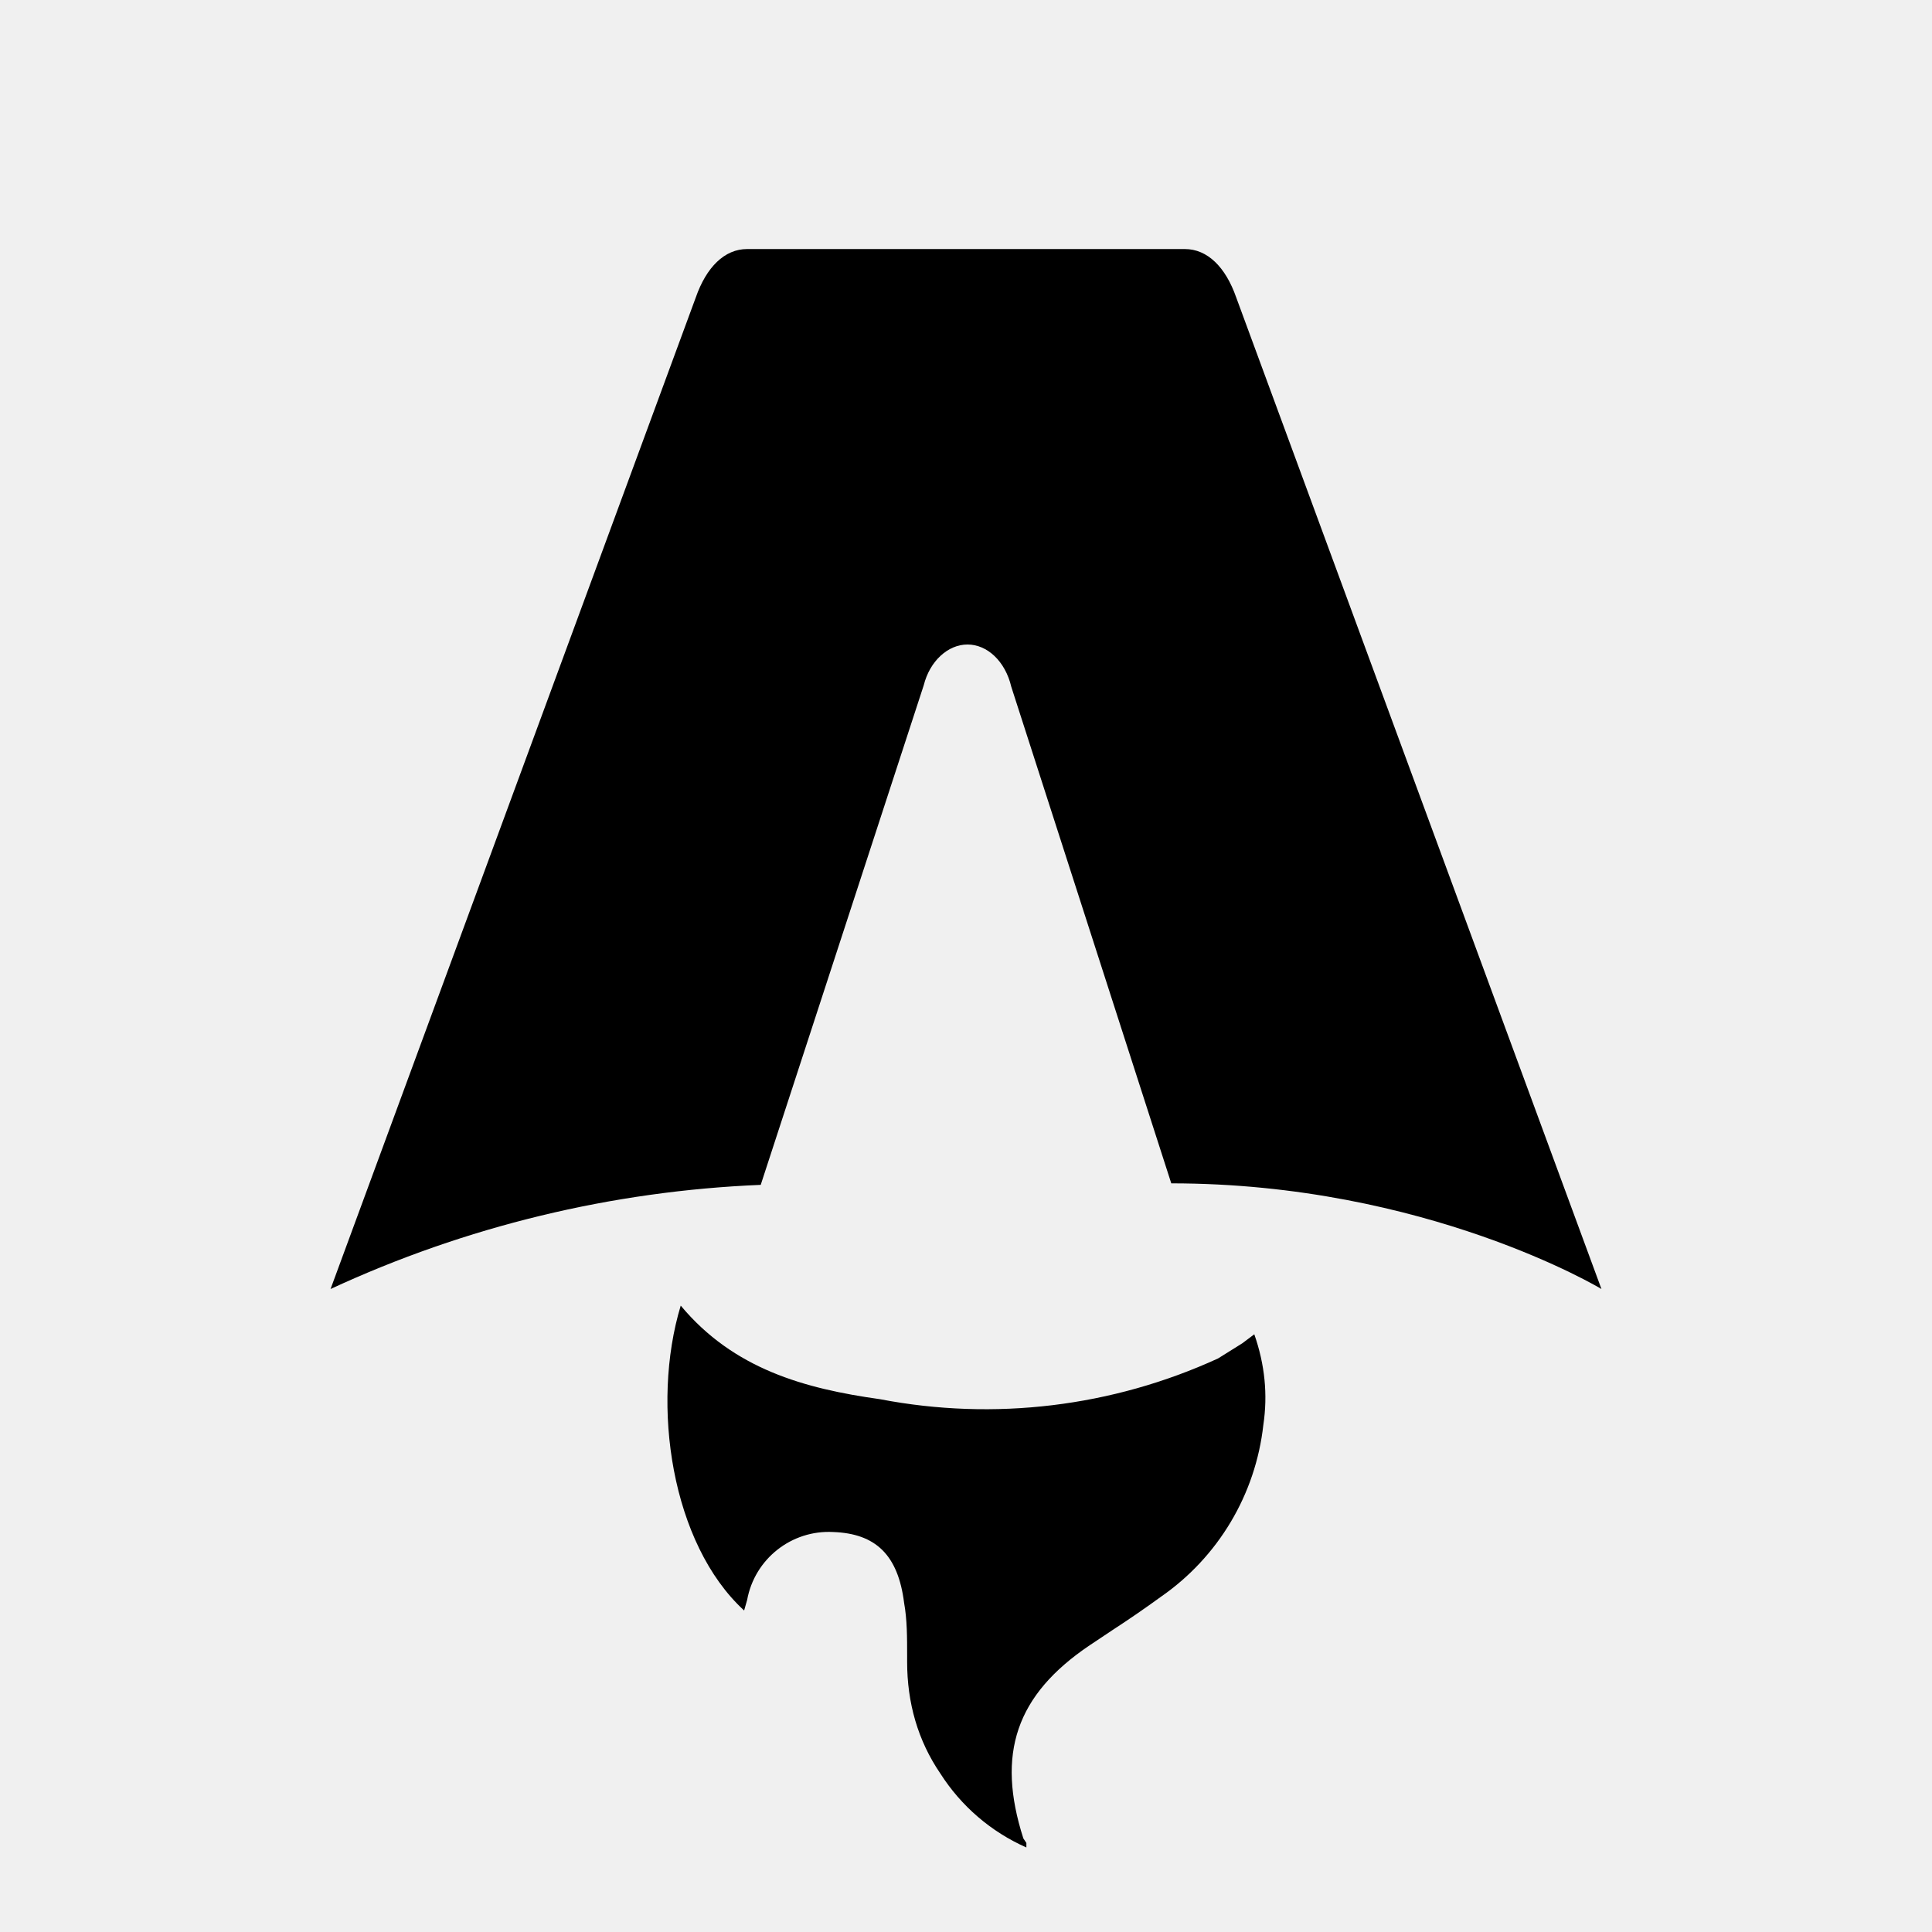
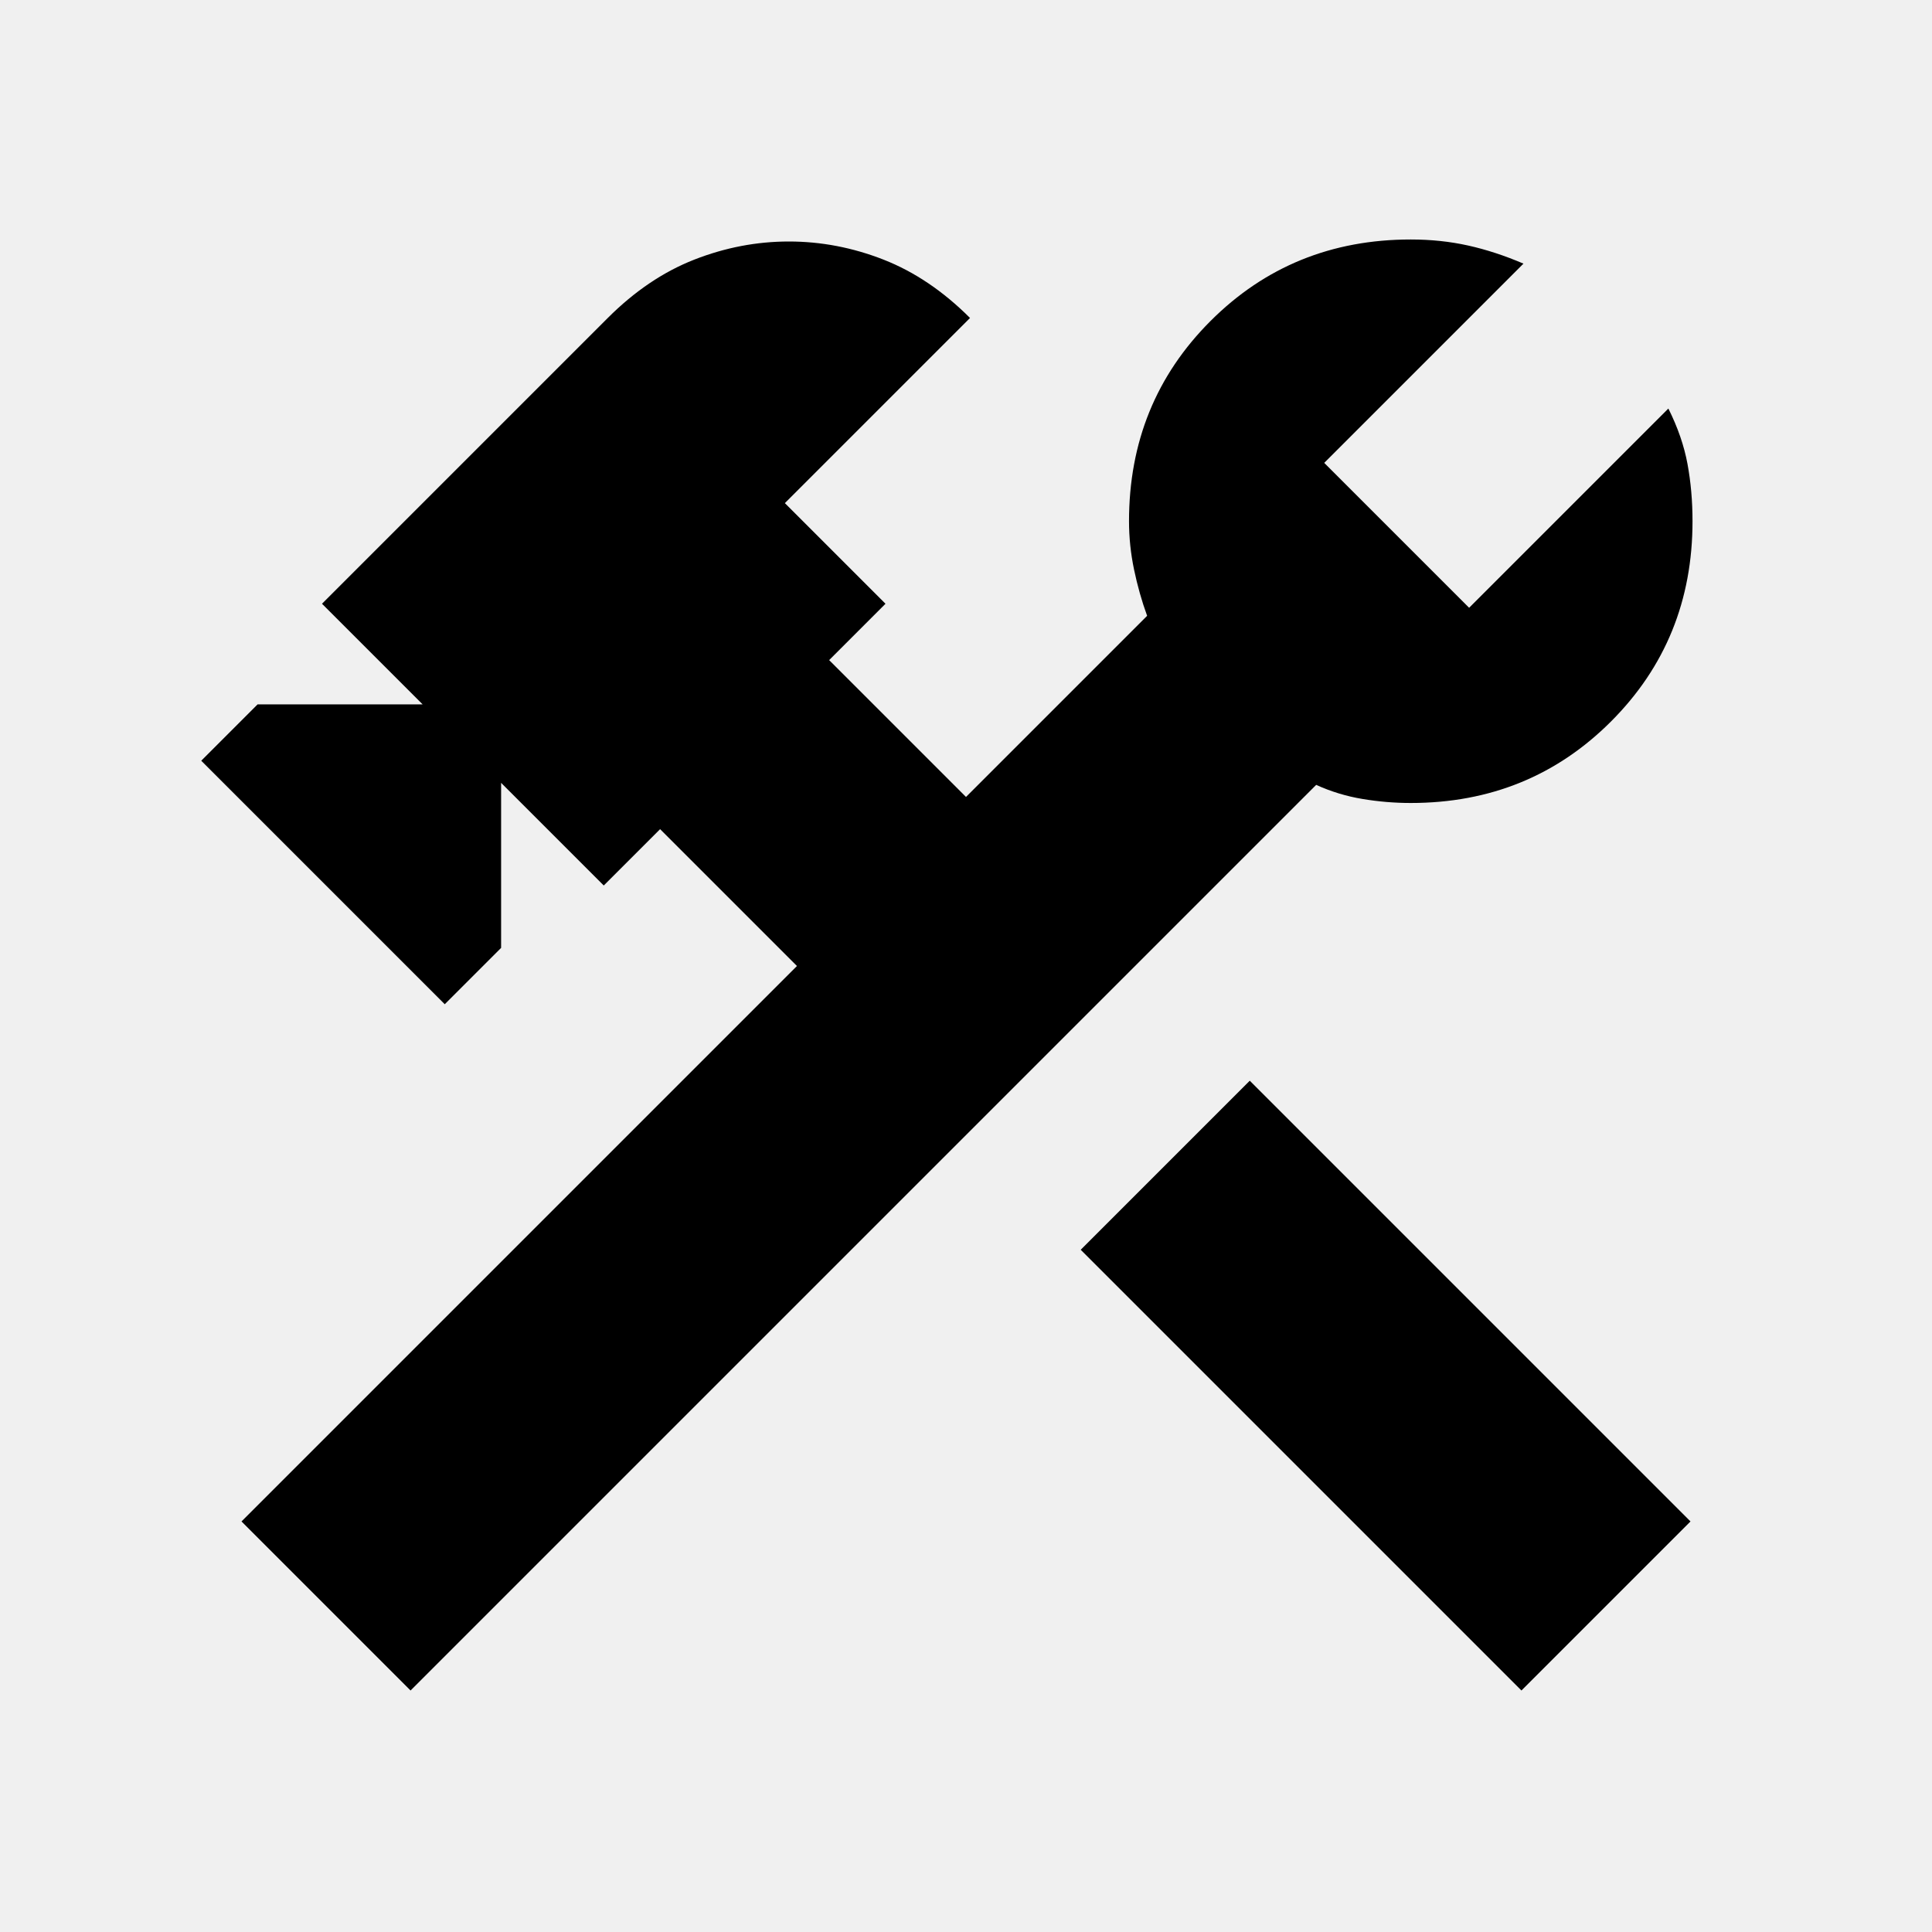
- <svg xmlns="http://www.w3.org/2000/svg" fill="none" viewBox="0 0 128 128">
-   <path d="M50.4 78.5a75.1 75.1 0 0 0-28.5 6.9l24.2-65.7c.7-2 1.9-3.2 3.4-3.2h29c1.5 0 2.7 1.2 3.4 3.2l24.2 65.7s-11.6-7-28.5-7L67 45.5c-.4-1.7-1.6-2.8-2.9-2.8-1.3 0-2.5 1.1-2.9 2.7L50.4 78.5Zm-1.1 28.2Zm-4.2-20.2c-2 6.6-.6 15.8 4.2 20.2a17.5 17.5 0 0 1 .2-.7 5.5 5.5 0 0 1 5.7-4.5c2.8.1 4.3 1.5 4.7 4.7.2 1.1.2 2.3.2 3.5v.4c0 2.7.7 5.2 2.2 7.4a13 13 0 0 0 5.7 4.9v-.3l-.2-.3c-1.8-5.6-.5-9.5 4.4-12.8l1.5-1a73 73 0 0 0 3.2-2.2 16 16 0 0 0 6.8-11.4c.3-2 .1-4-.6-6l-.8.6-1.6 1a37 37 0 0 1-22.4 2.7c-5-.7-9.7-2-13.2-6.2Z" />
+ <svg xmlns="http://www.w3.org/2000/svg" height="24" viewBox="0 -960 960 960" width="24">
  <style>
-         path { fill: #000; }
+         path {
+             fill: #000;
+         }
+ 
        @media (prefers-color-scheme: dark) {
-             path { fill: #FFF; }
+             path {
+                 fill: #fff;
+             }
        }
    </style>
+   <path d="M756-120 537-339l84-84 219 219-84 84Zm-552 0-84-84 276-276-68-68-28 28-51-51v82l-28 28-121-121 28-28h82l-50-50 142-142q20-20 43-29t47-9q24 0 47 9t43 29l-92 92 50 50-28 28 68 68 90-90q-4-11-6.5-23t-2.5-24q0-59 40.5-99.5T701-841q15 0 28.5 3t27.5 9l-99 99 72 72 99-99q7 14 9.5 27.5T841-701q0 59-40.5 99.5T701-561q-12 0-24-2t-23-7L204-120Z" />
</svg>
